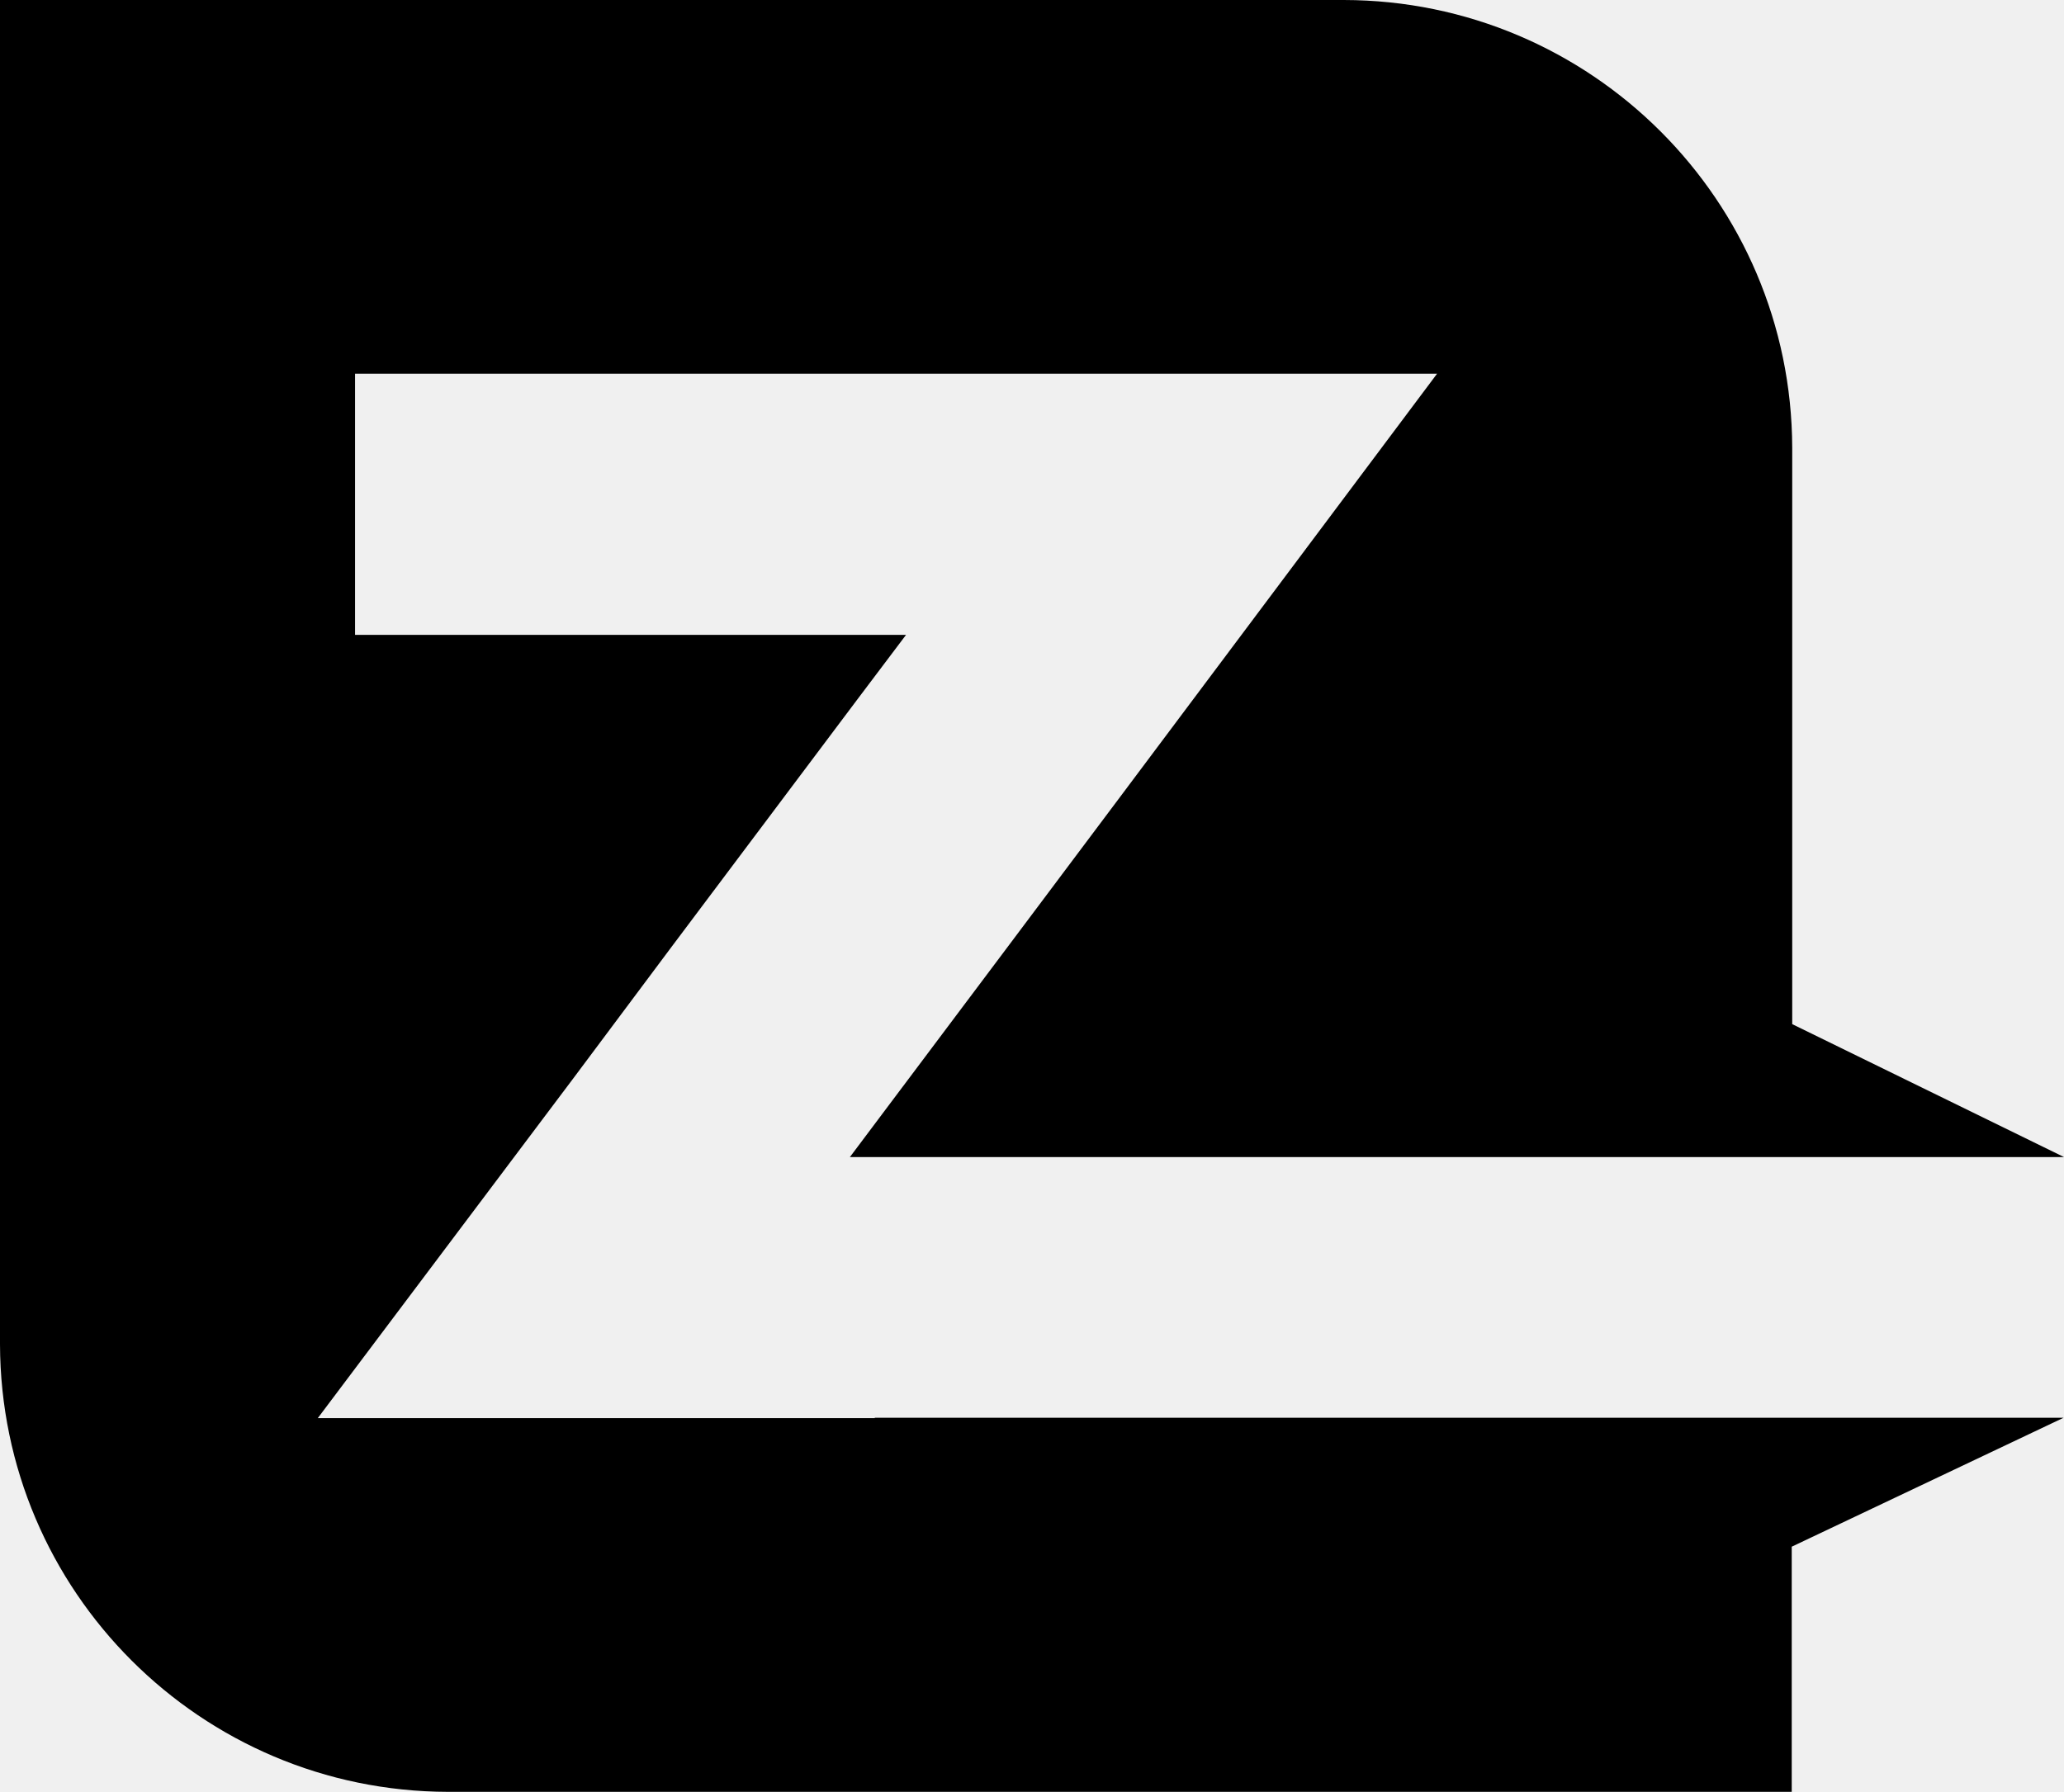
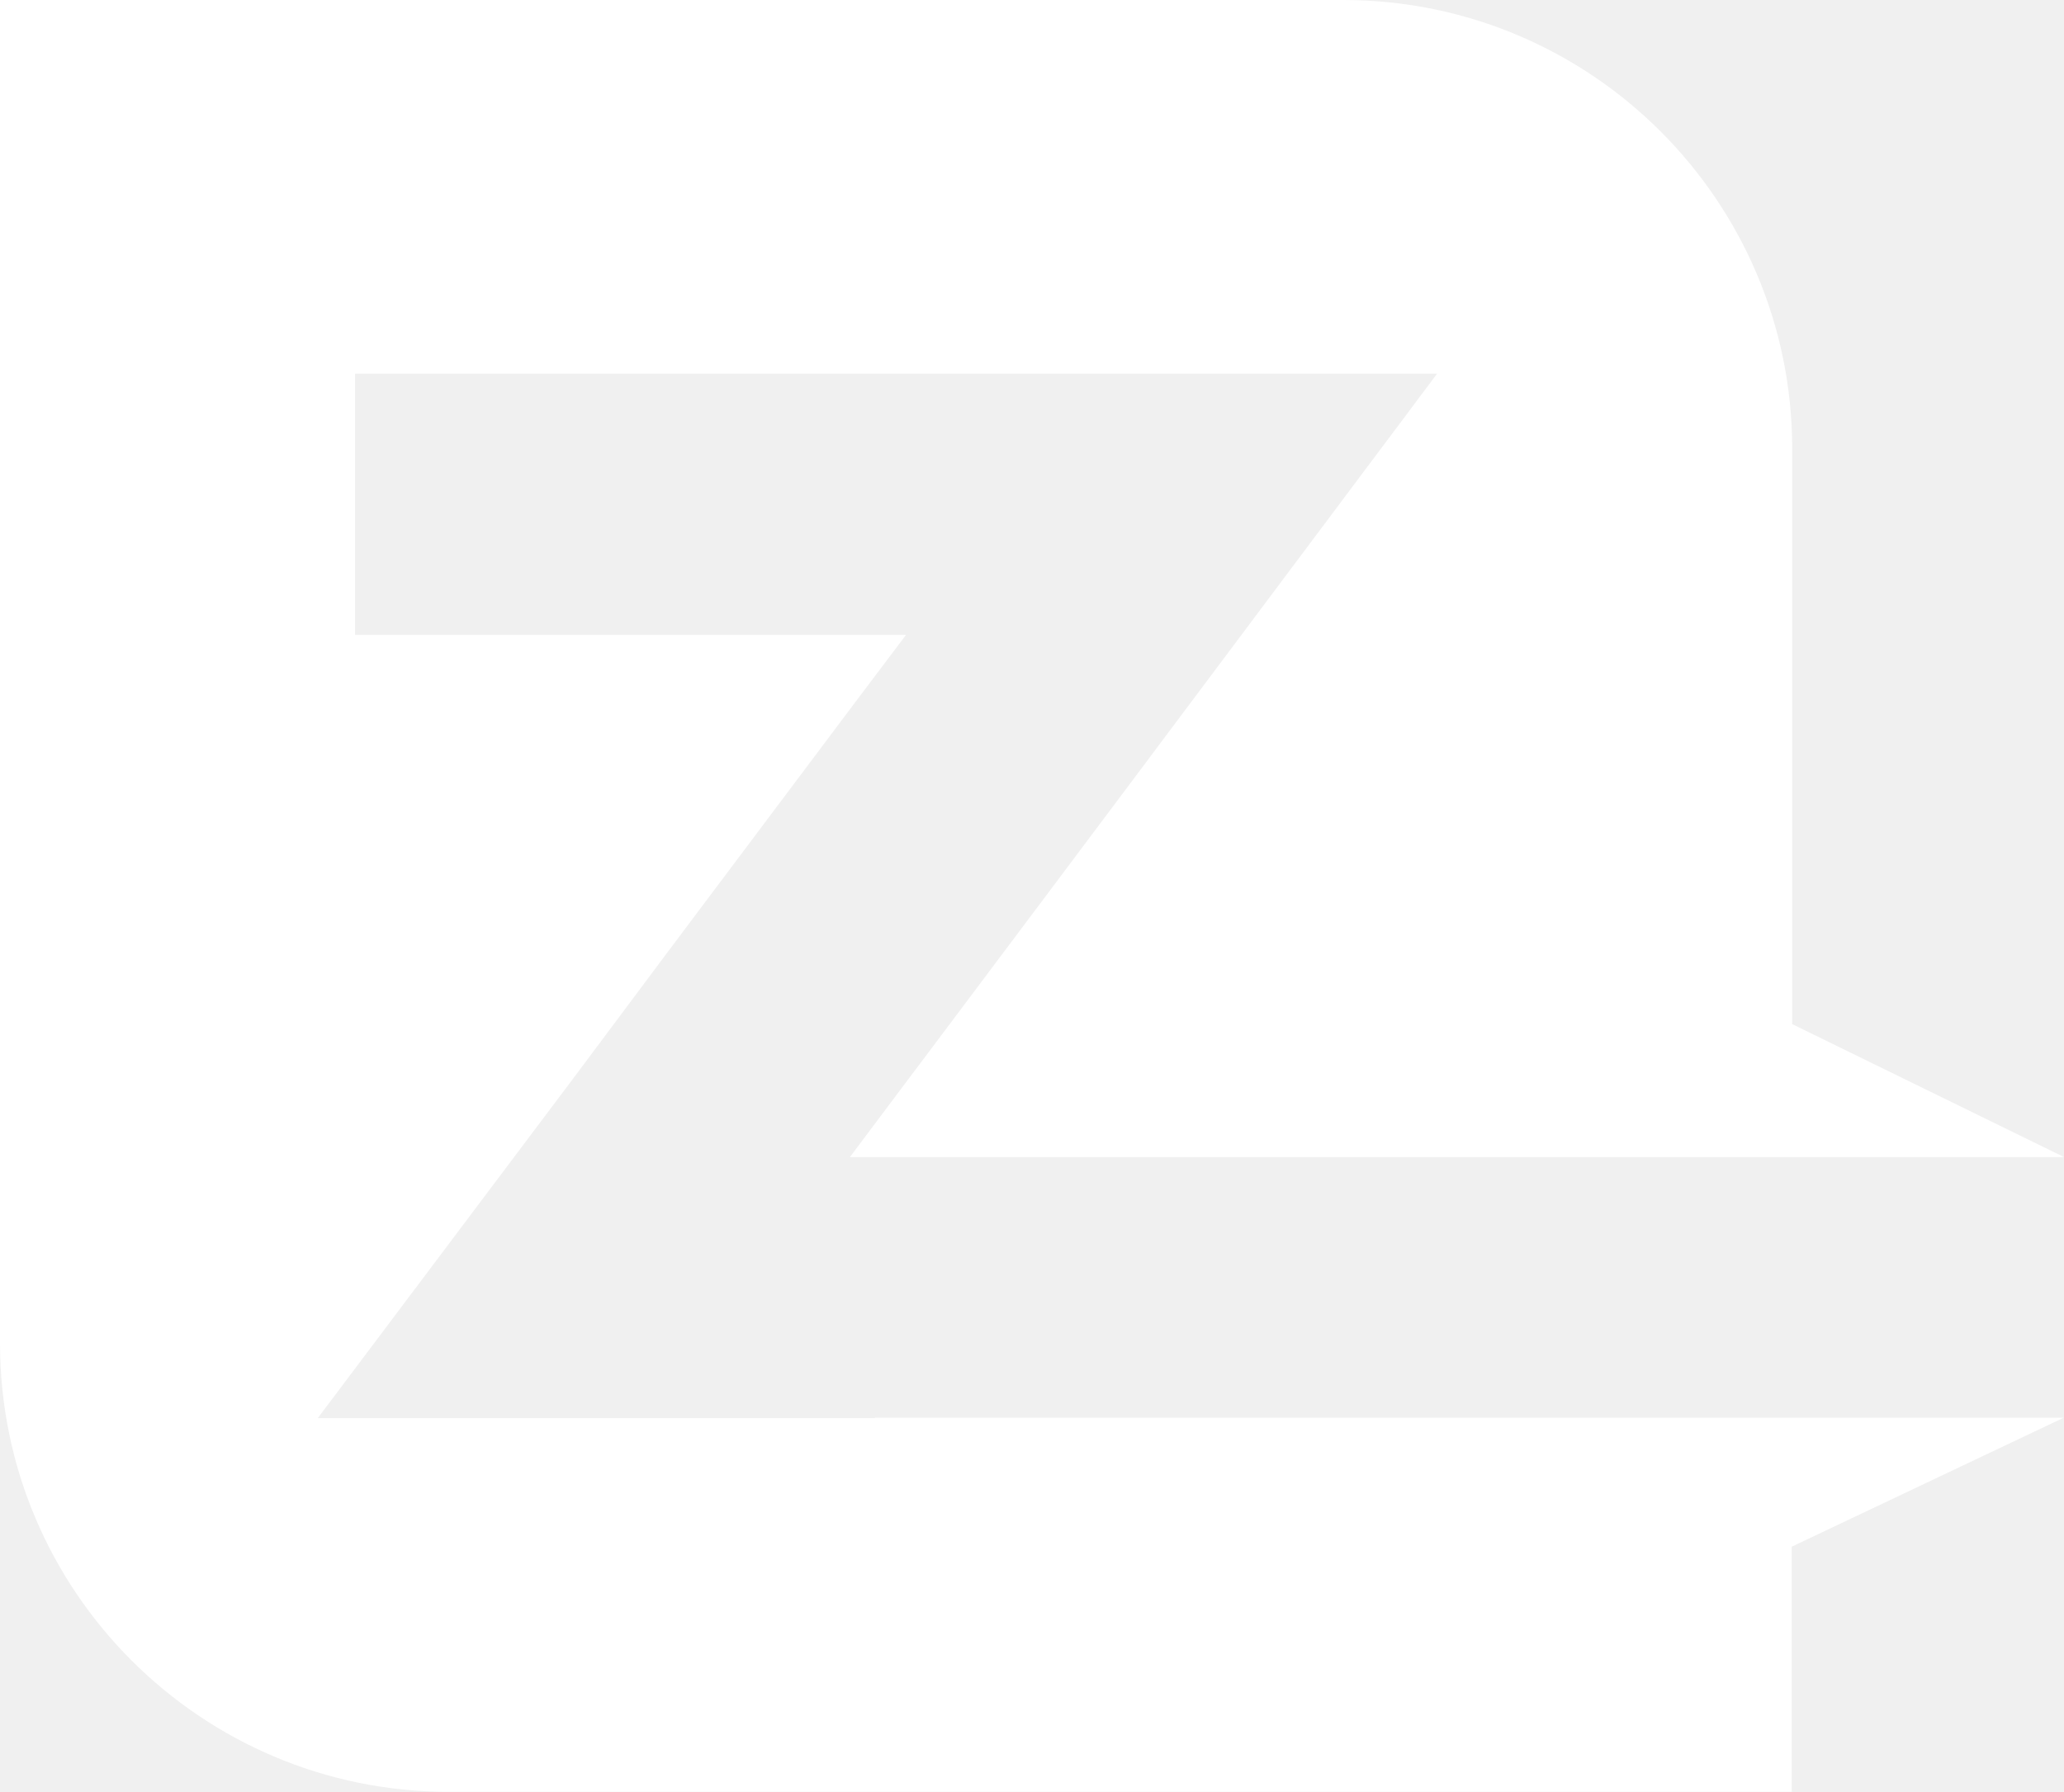
<svg xmlns="http://www.w3.org/2000/svg" viewBox="0 0 210.44 182.73">
  <g id="Layer_2" data-name="Layer 2">
    <g id="Layer_1-2" data-name="Layer 1">
-       <path d="M89.19,144.62H32.4l26-34.58L68.5,96.52,87.38,71.37l5-6.63H36.2V38.11H146.52L114,81.54l-11.5,15.34L86.65,118h123.8l-27.72-13.56V45.68A45.79,45.79,0,0,0,137,0H0V137.08a45.77,45.77,0,0,0,45.68,45.65h137v-25l27.72-13.15H89.19Z" />
+       <path d="M89.19,144.62H32.4l26-34.58L68.5,96.52,87.38,71.37l5-6.63H36.2V38.11H146.52L114,81.54l-11.5,15.34L86.65,118h123.8l-27.72-13.56V45.68A45.79,45.79,0,0,0,137,0H0V137.08a45.77,45.77,0,0,0,45.68,45.65h137v-25l27.72-13.15H89.19Z" fill="#ffffff" />
    </g>
  </g>
</svg>
